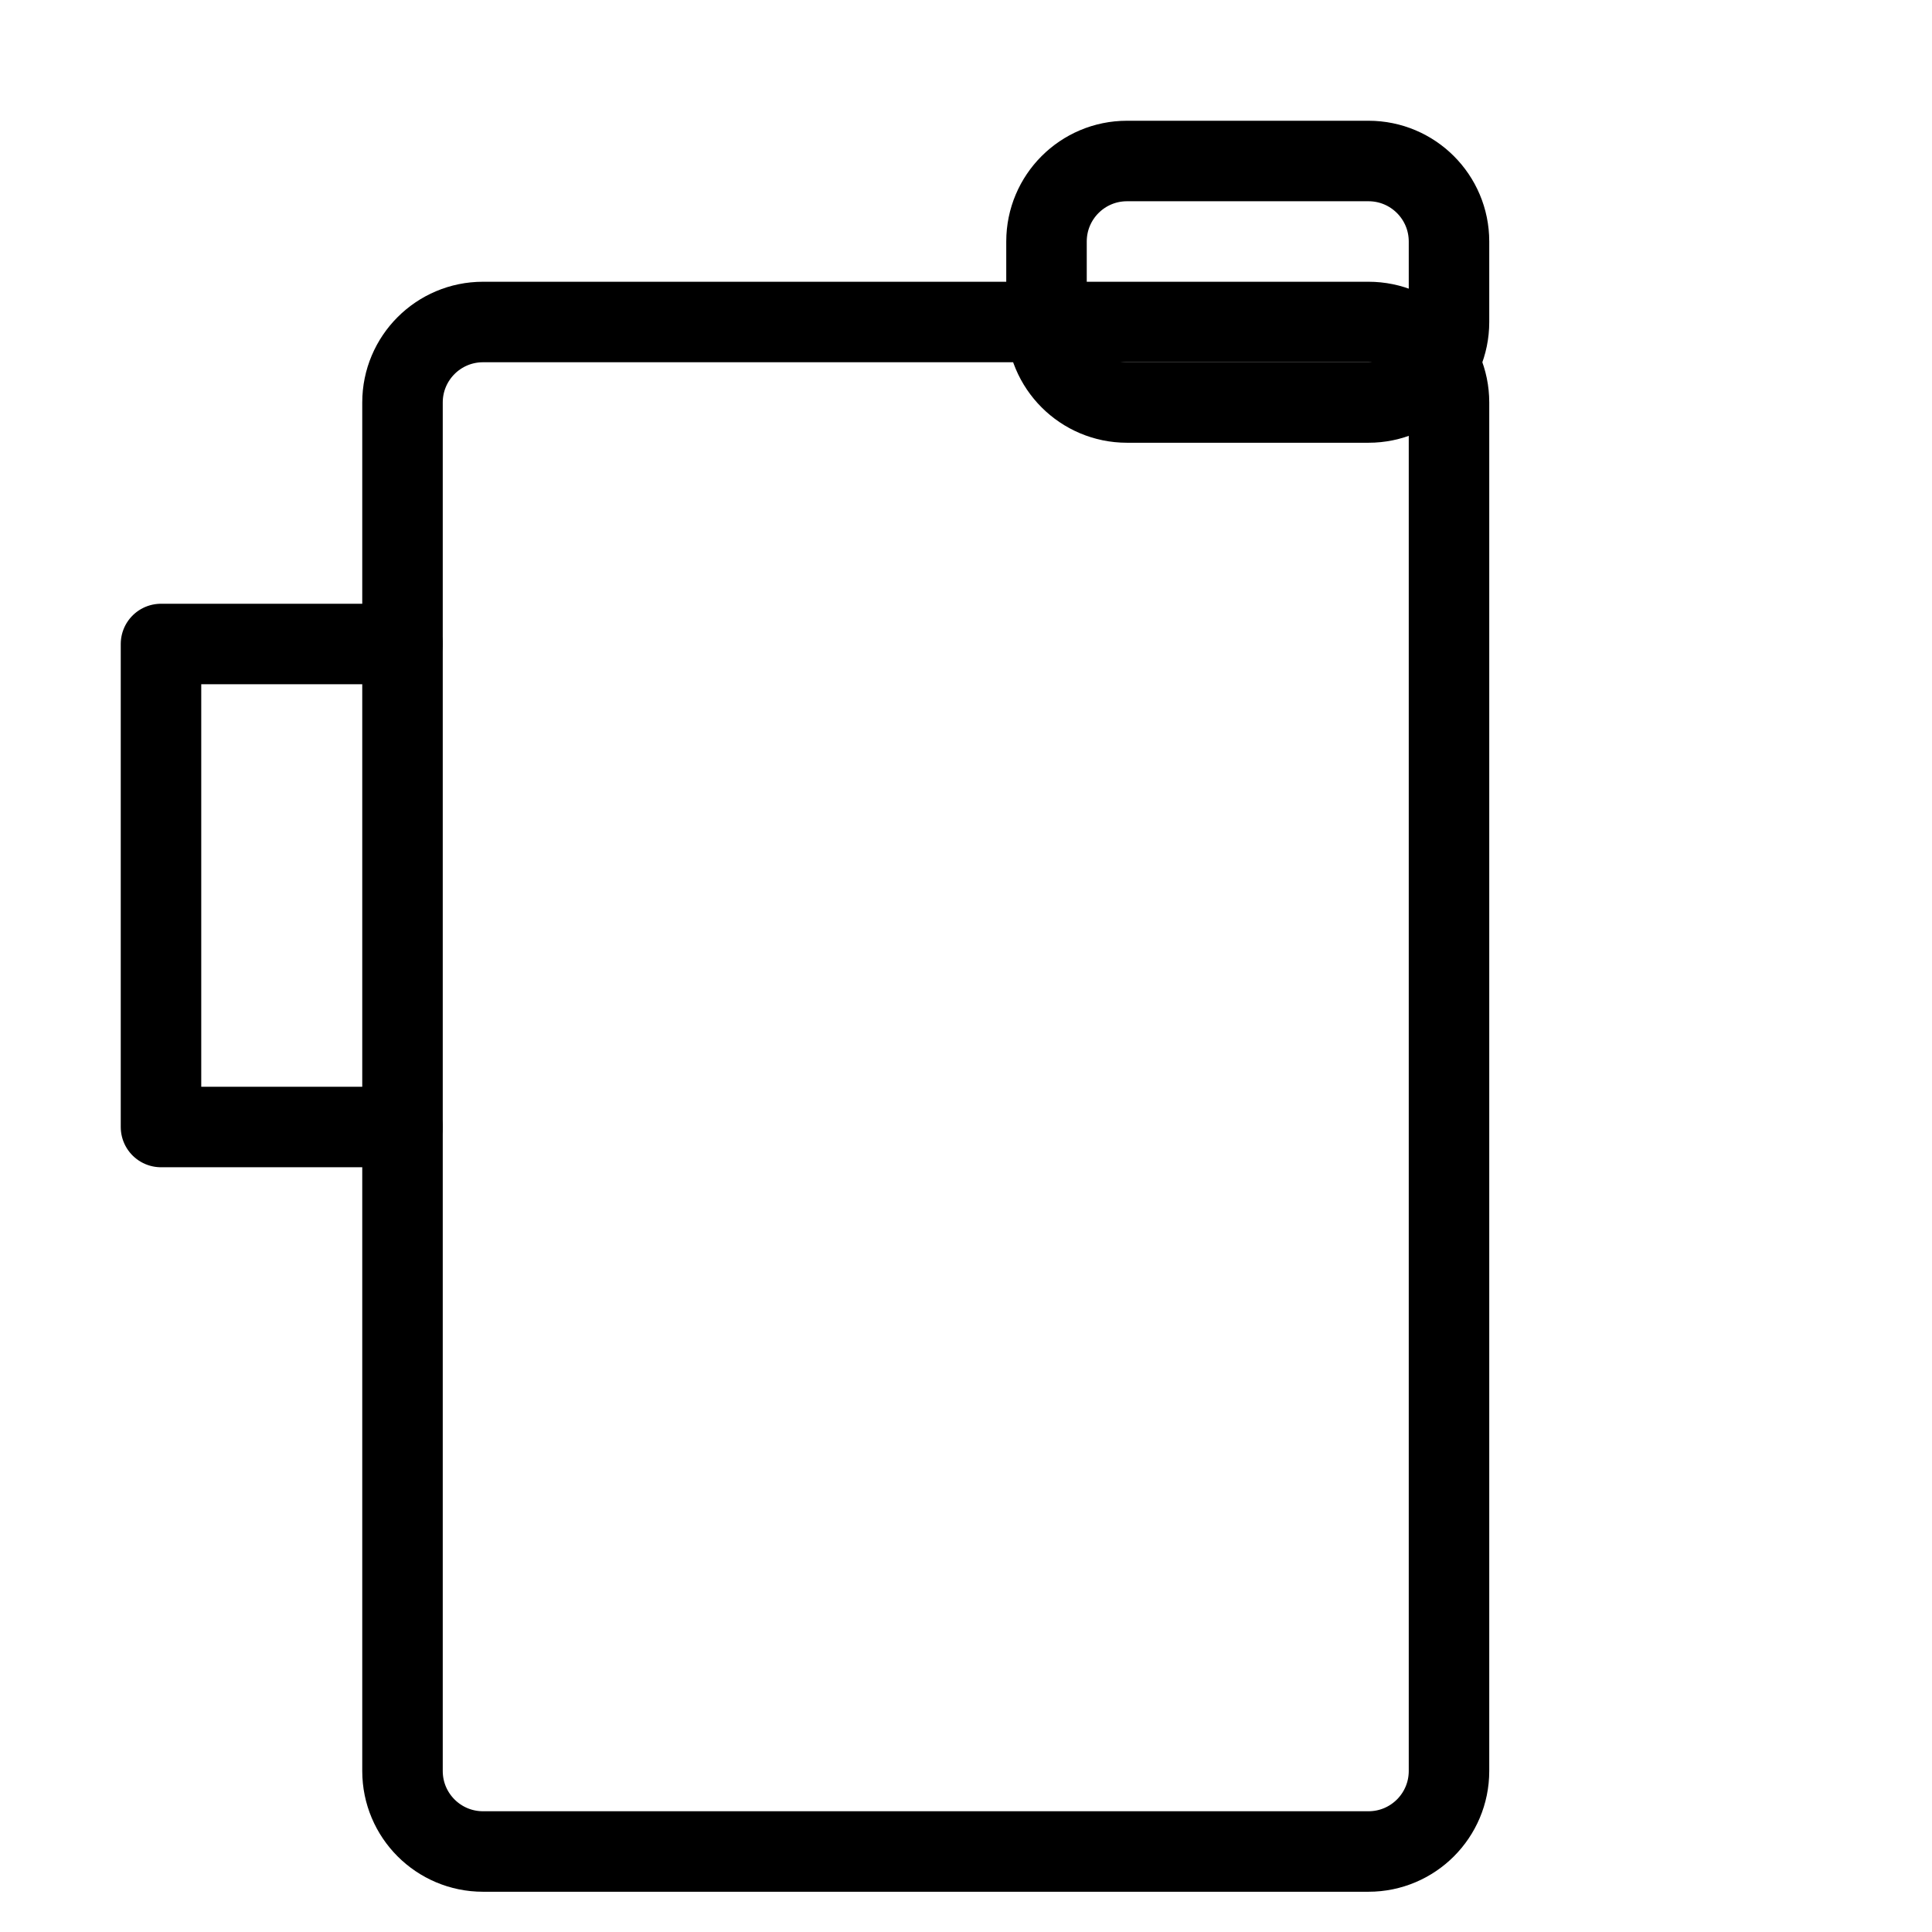
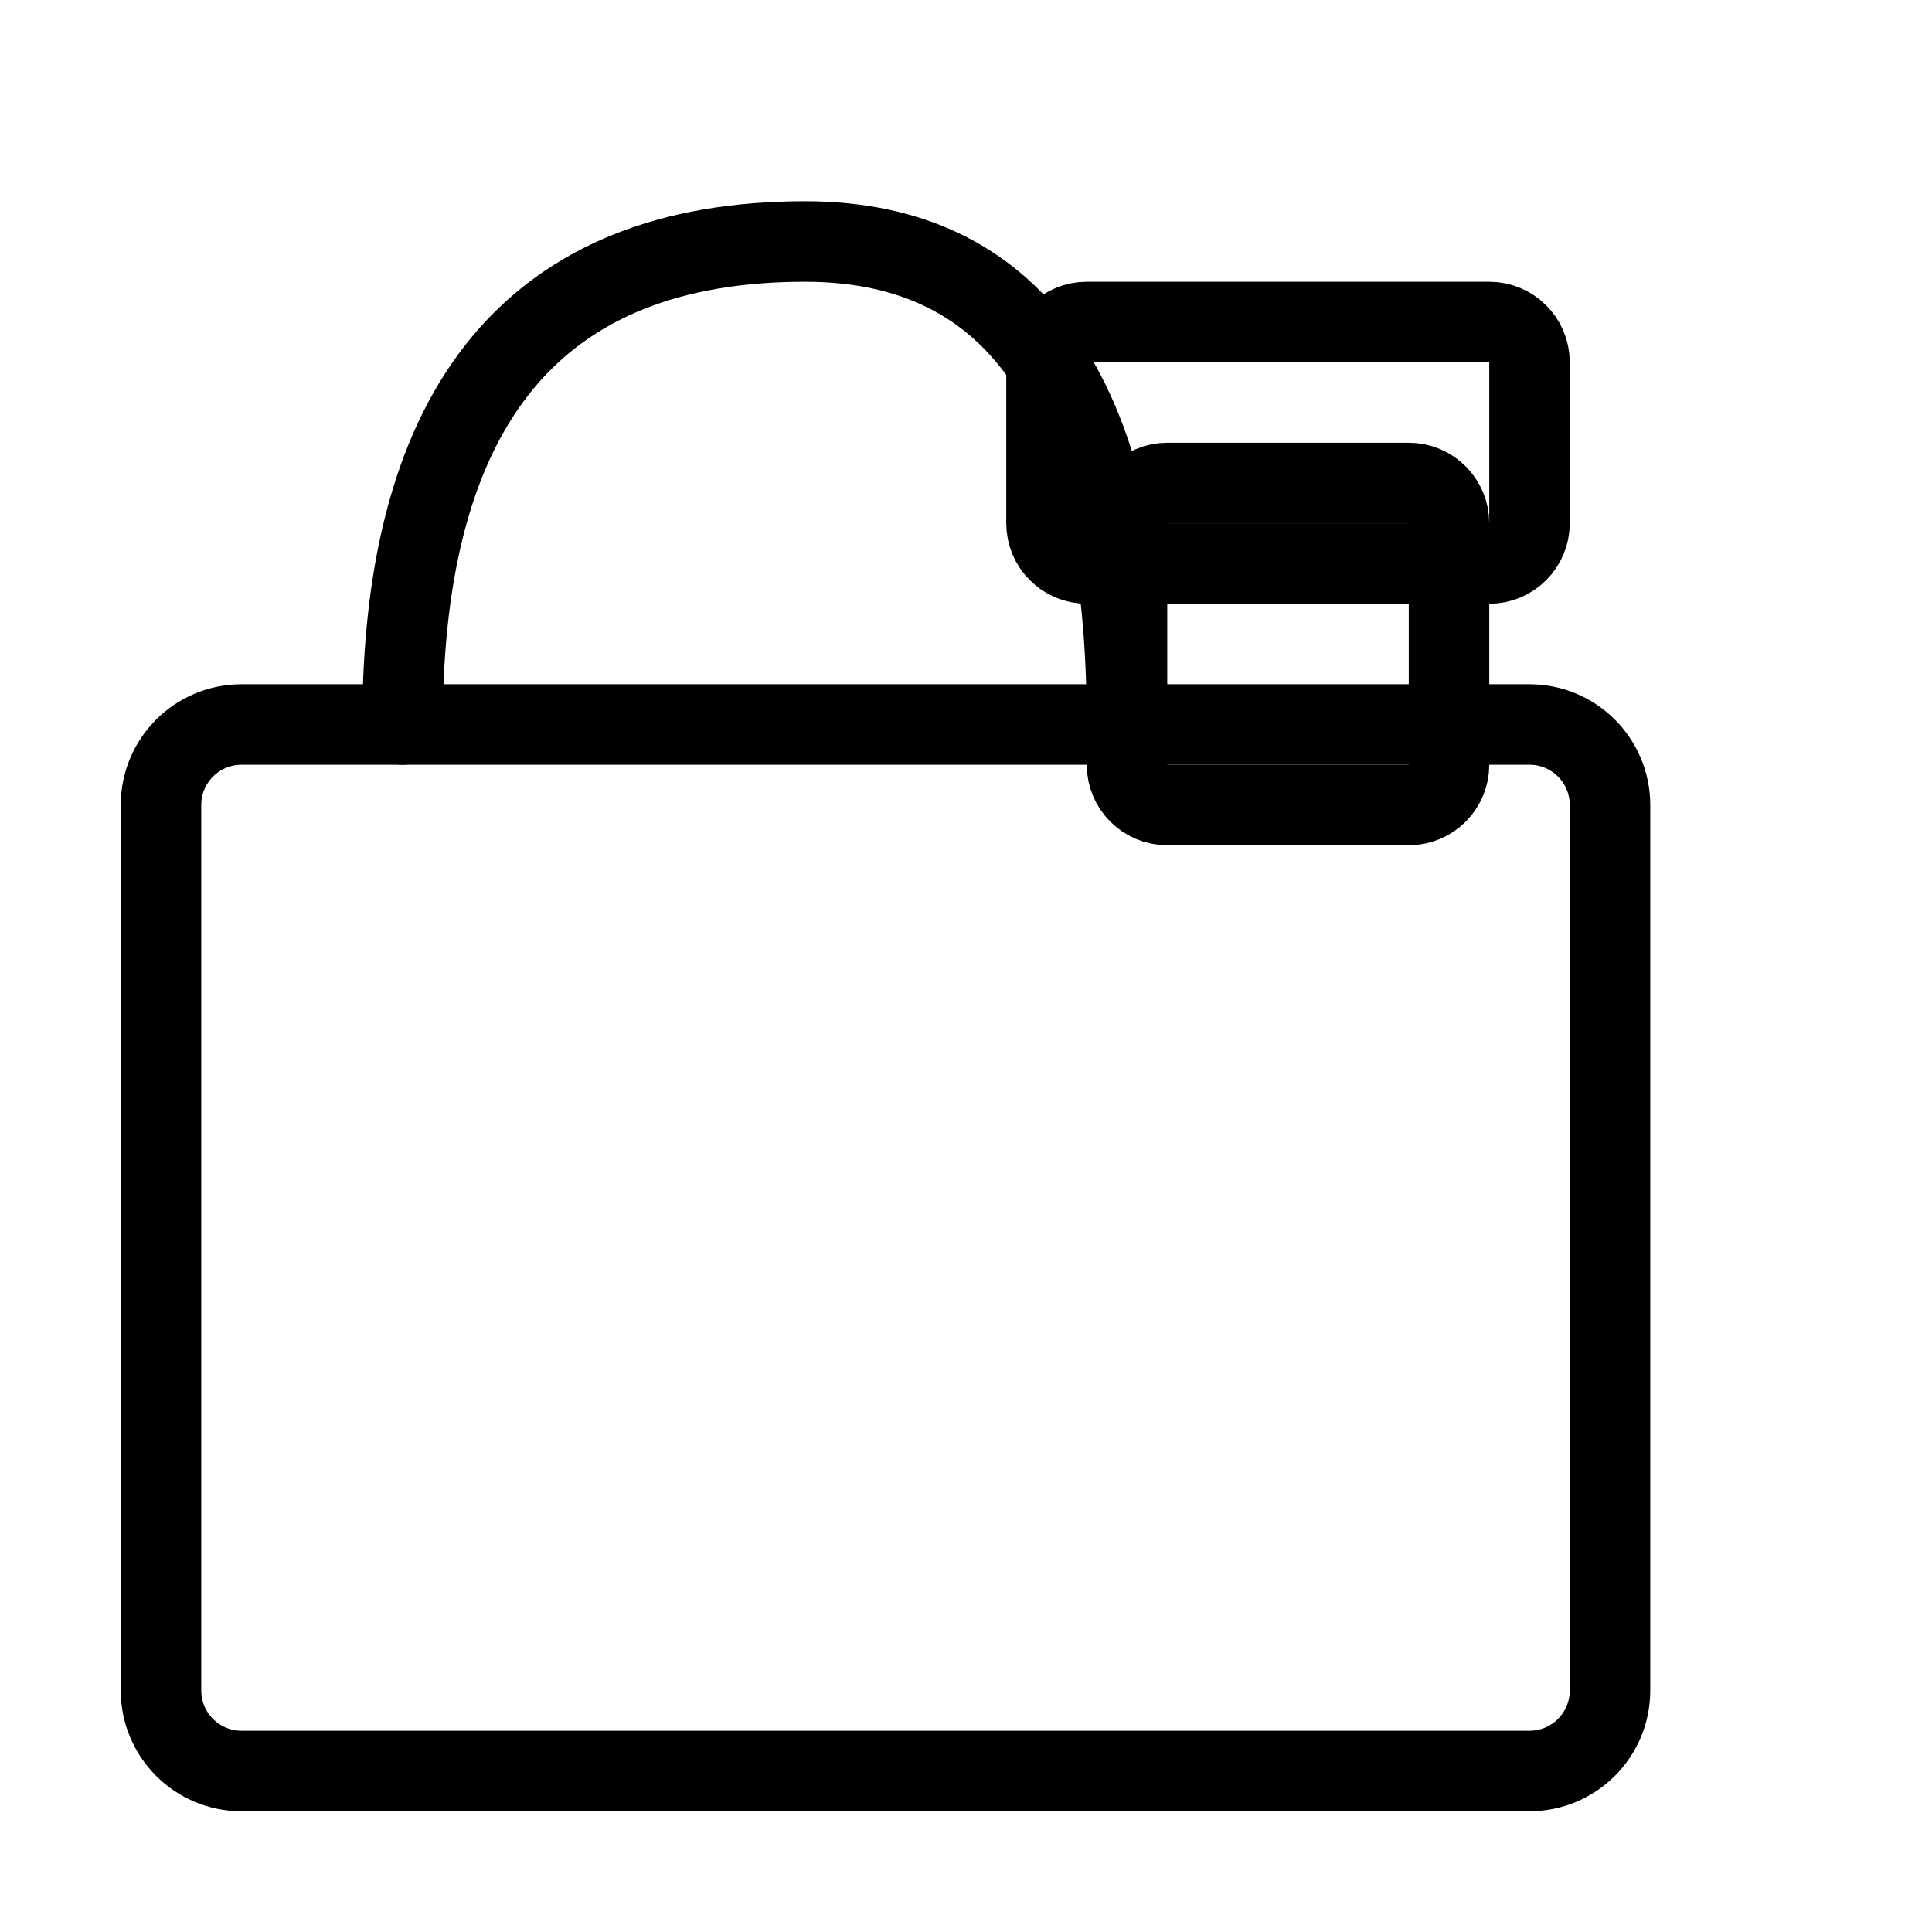
<svg xmlns="http://www.w3.org/2000/svg" viewBox="0 0 24 24" fill="none" stroke="currentColor" stroke-width="1" stroke-linecap="round" stroke-linejoin="round">
-   <rect x="5" y="4" width="13" height="19" rx="1" />
-   <rect x="13" y="2" width="5" height="3" rx="1" />
-   <path d="M5 8 L2 8 L2 14 L5 14" />
+   <rect x="2" y="9" width="18" height="13" rx="1" />
+   <path d="M5 9 Q5 3 10 3 Q14 3 14 9" />
+   <rect x="14" y="6" width="4" height="4" rx="0.5" />
+   <rect x="13" y="4" width="6" height="3" rx="0.5" />
</svg>
